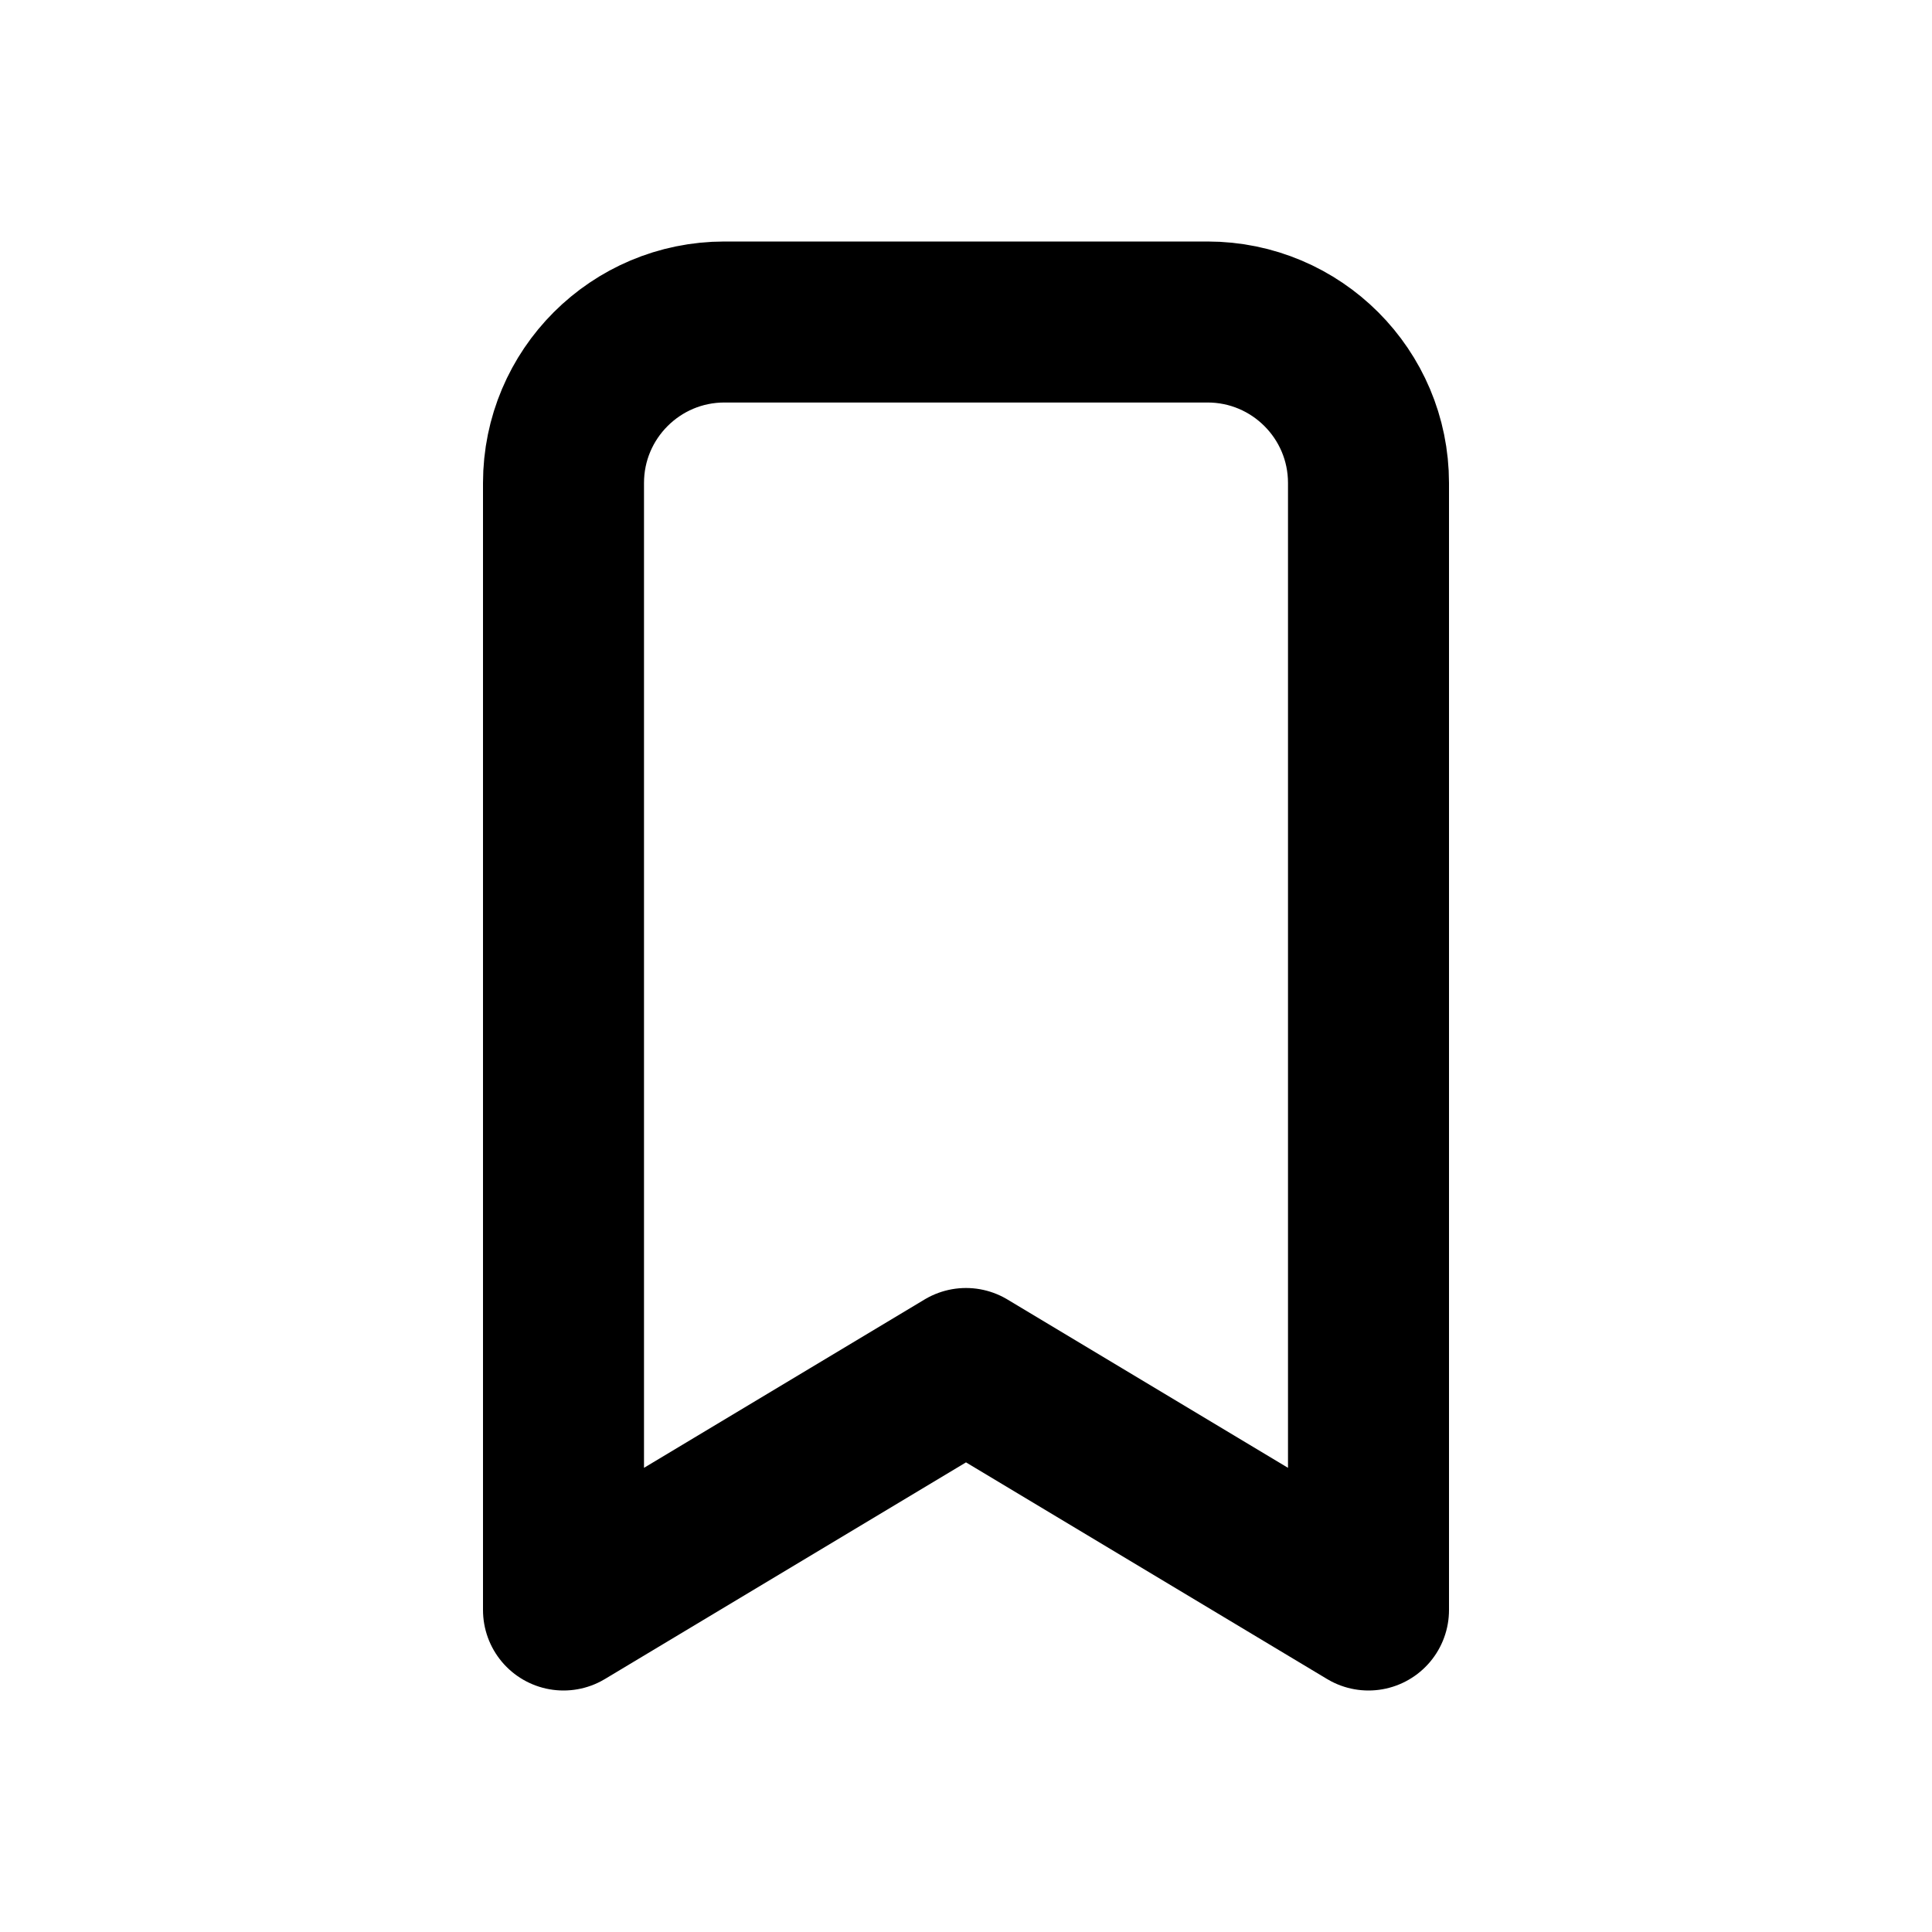
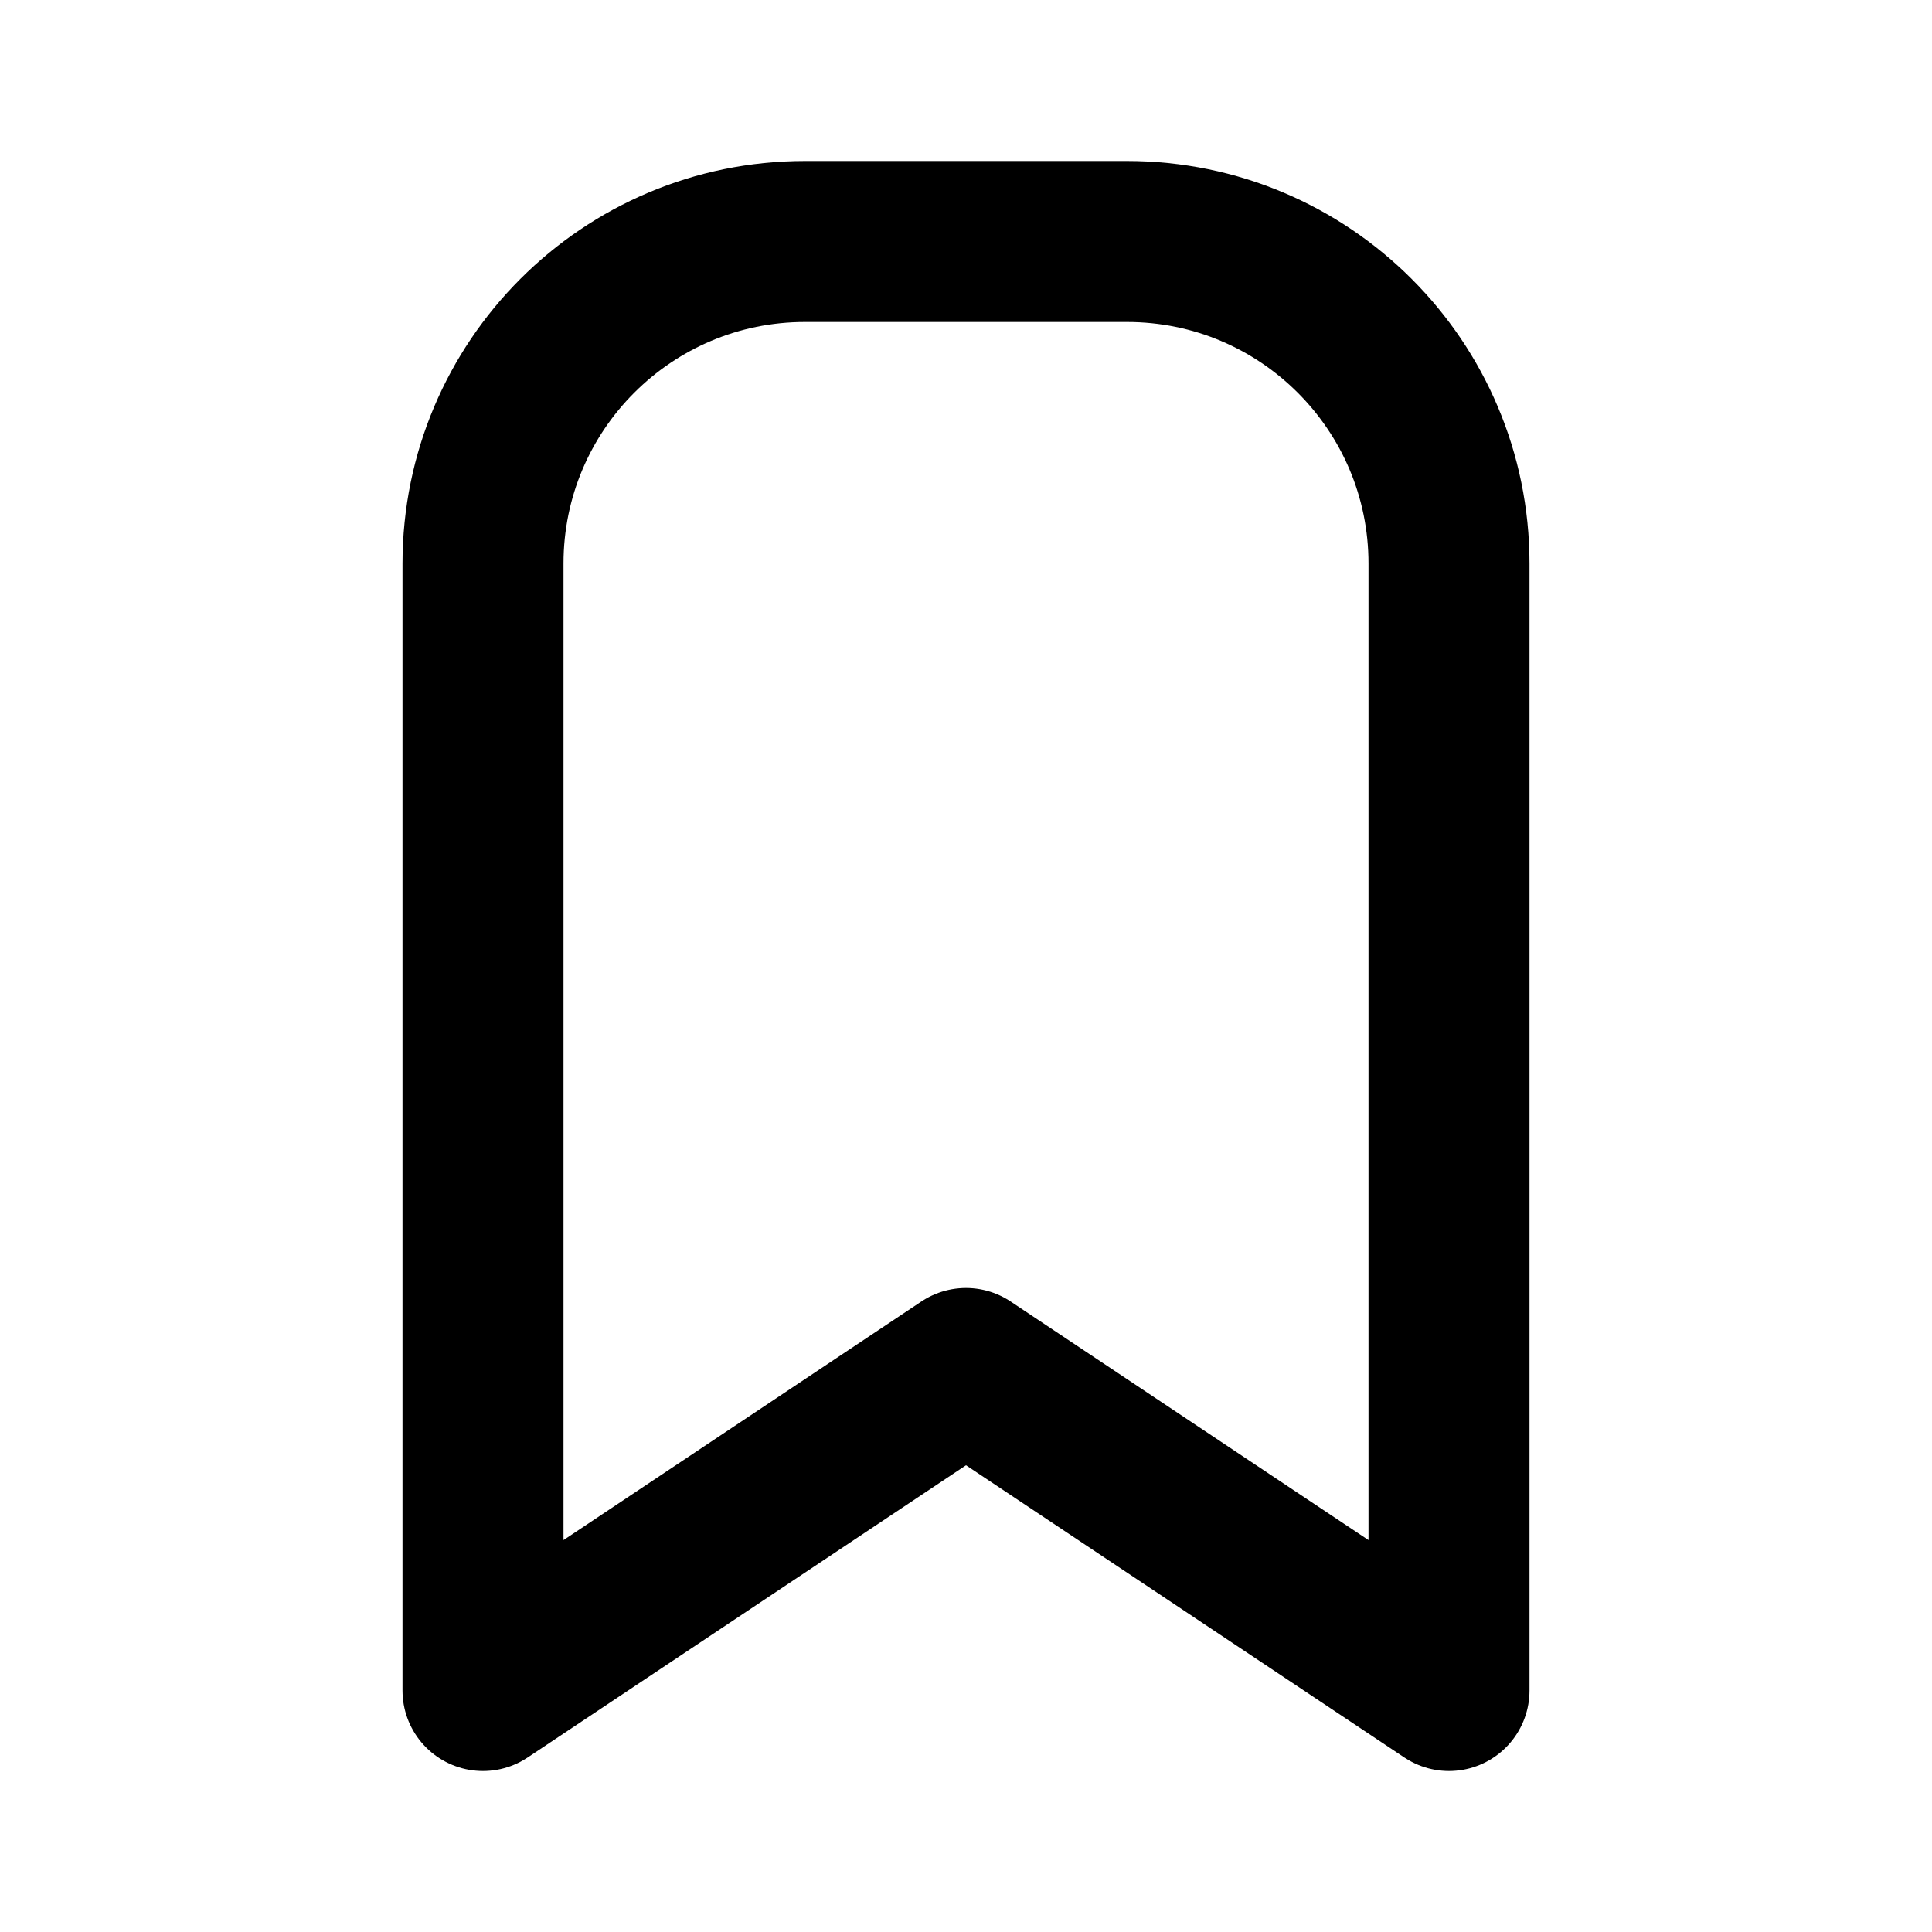
<svg xmlns="http://www.w3.org/2000/svg" width="24" height="24" viewBox="0 0 24 24" stroke-width="2" stroke="currentColor" fill="none" stroke-linecap="round" stroke-linejoin="round">
-   <path d="M9 4h6a2 2 0 0 1 2 2v14l-5 -3l-5 3v-14a2 2 0 0 1 2 -2" />
+   <path d="M18 7v14l-6 -4l-6 4v-14a4 4 0 0 1 4 -4h4a4 4 0 0 1 4 4z" />
</svg>
